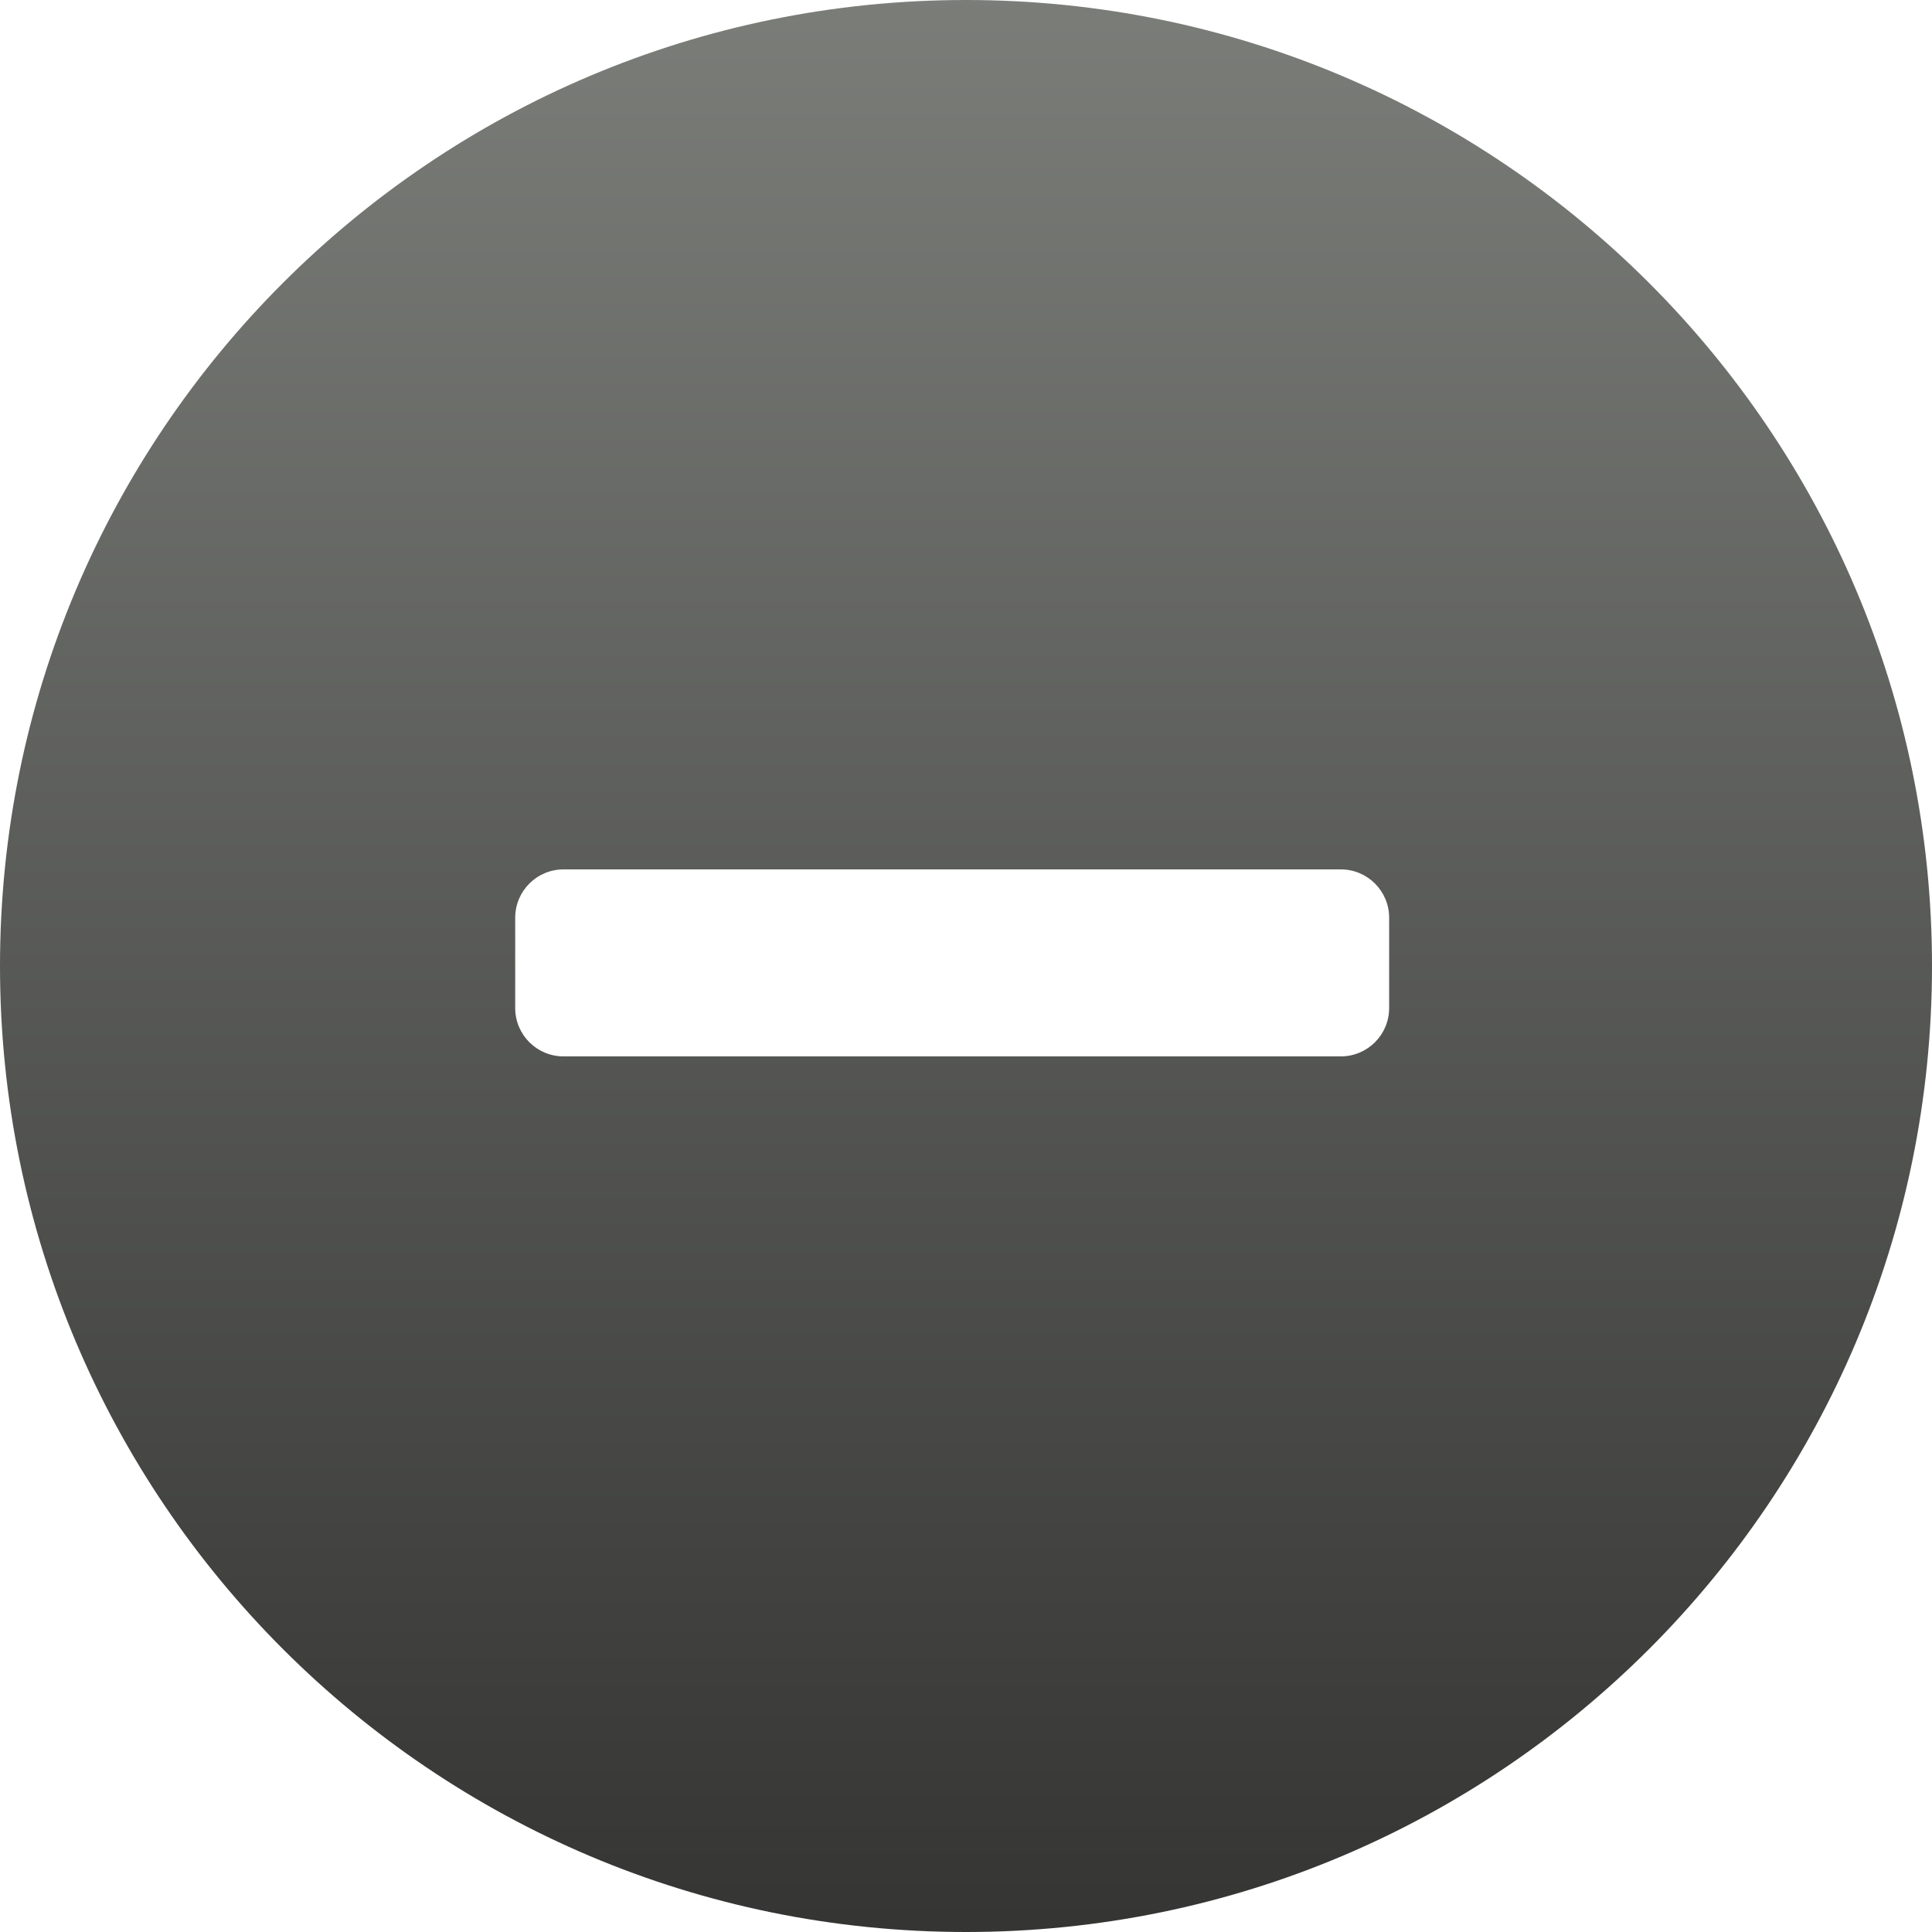
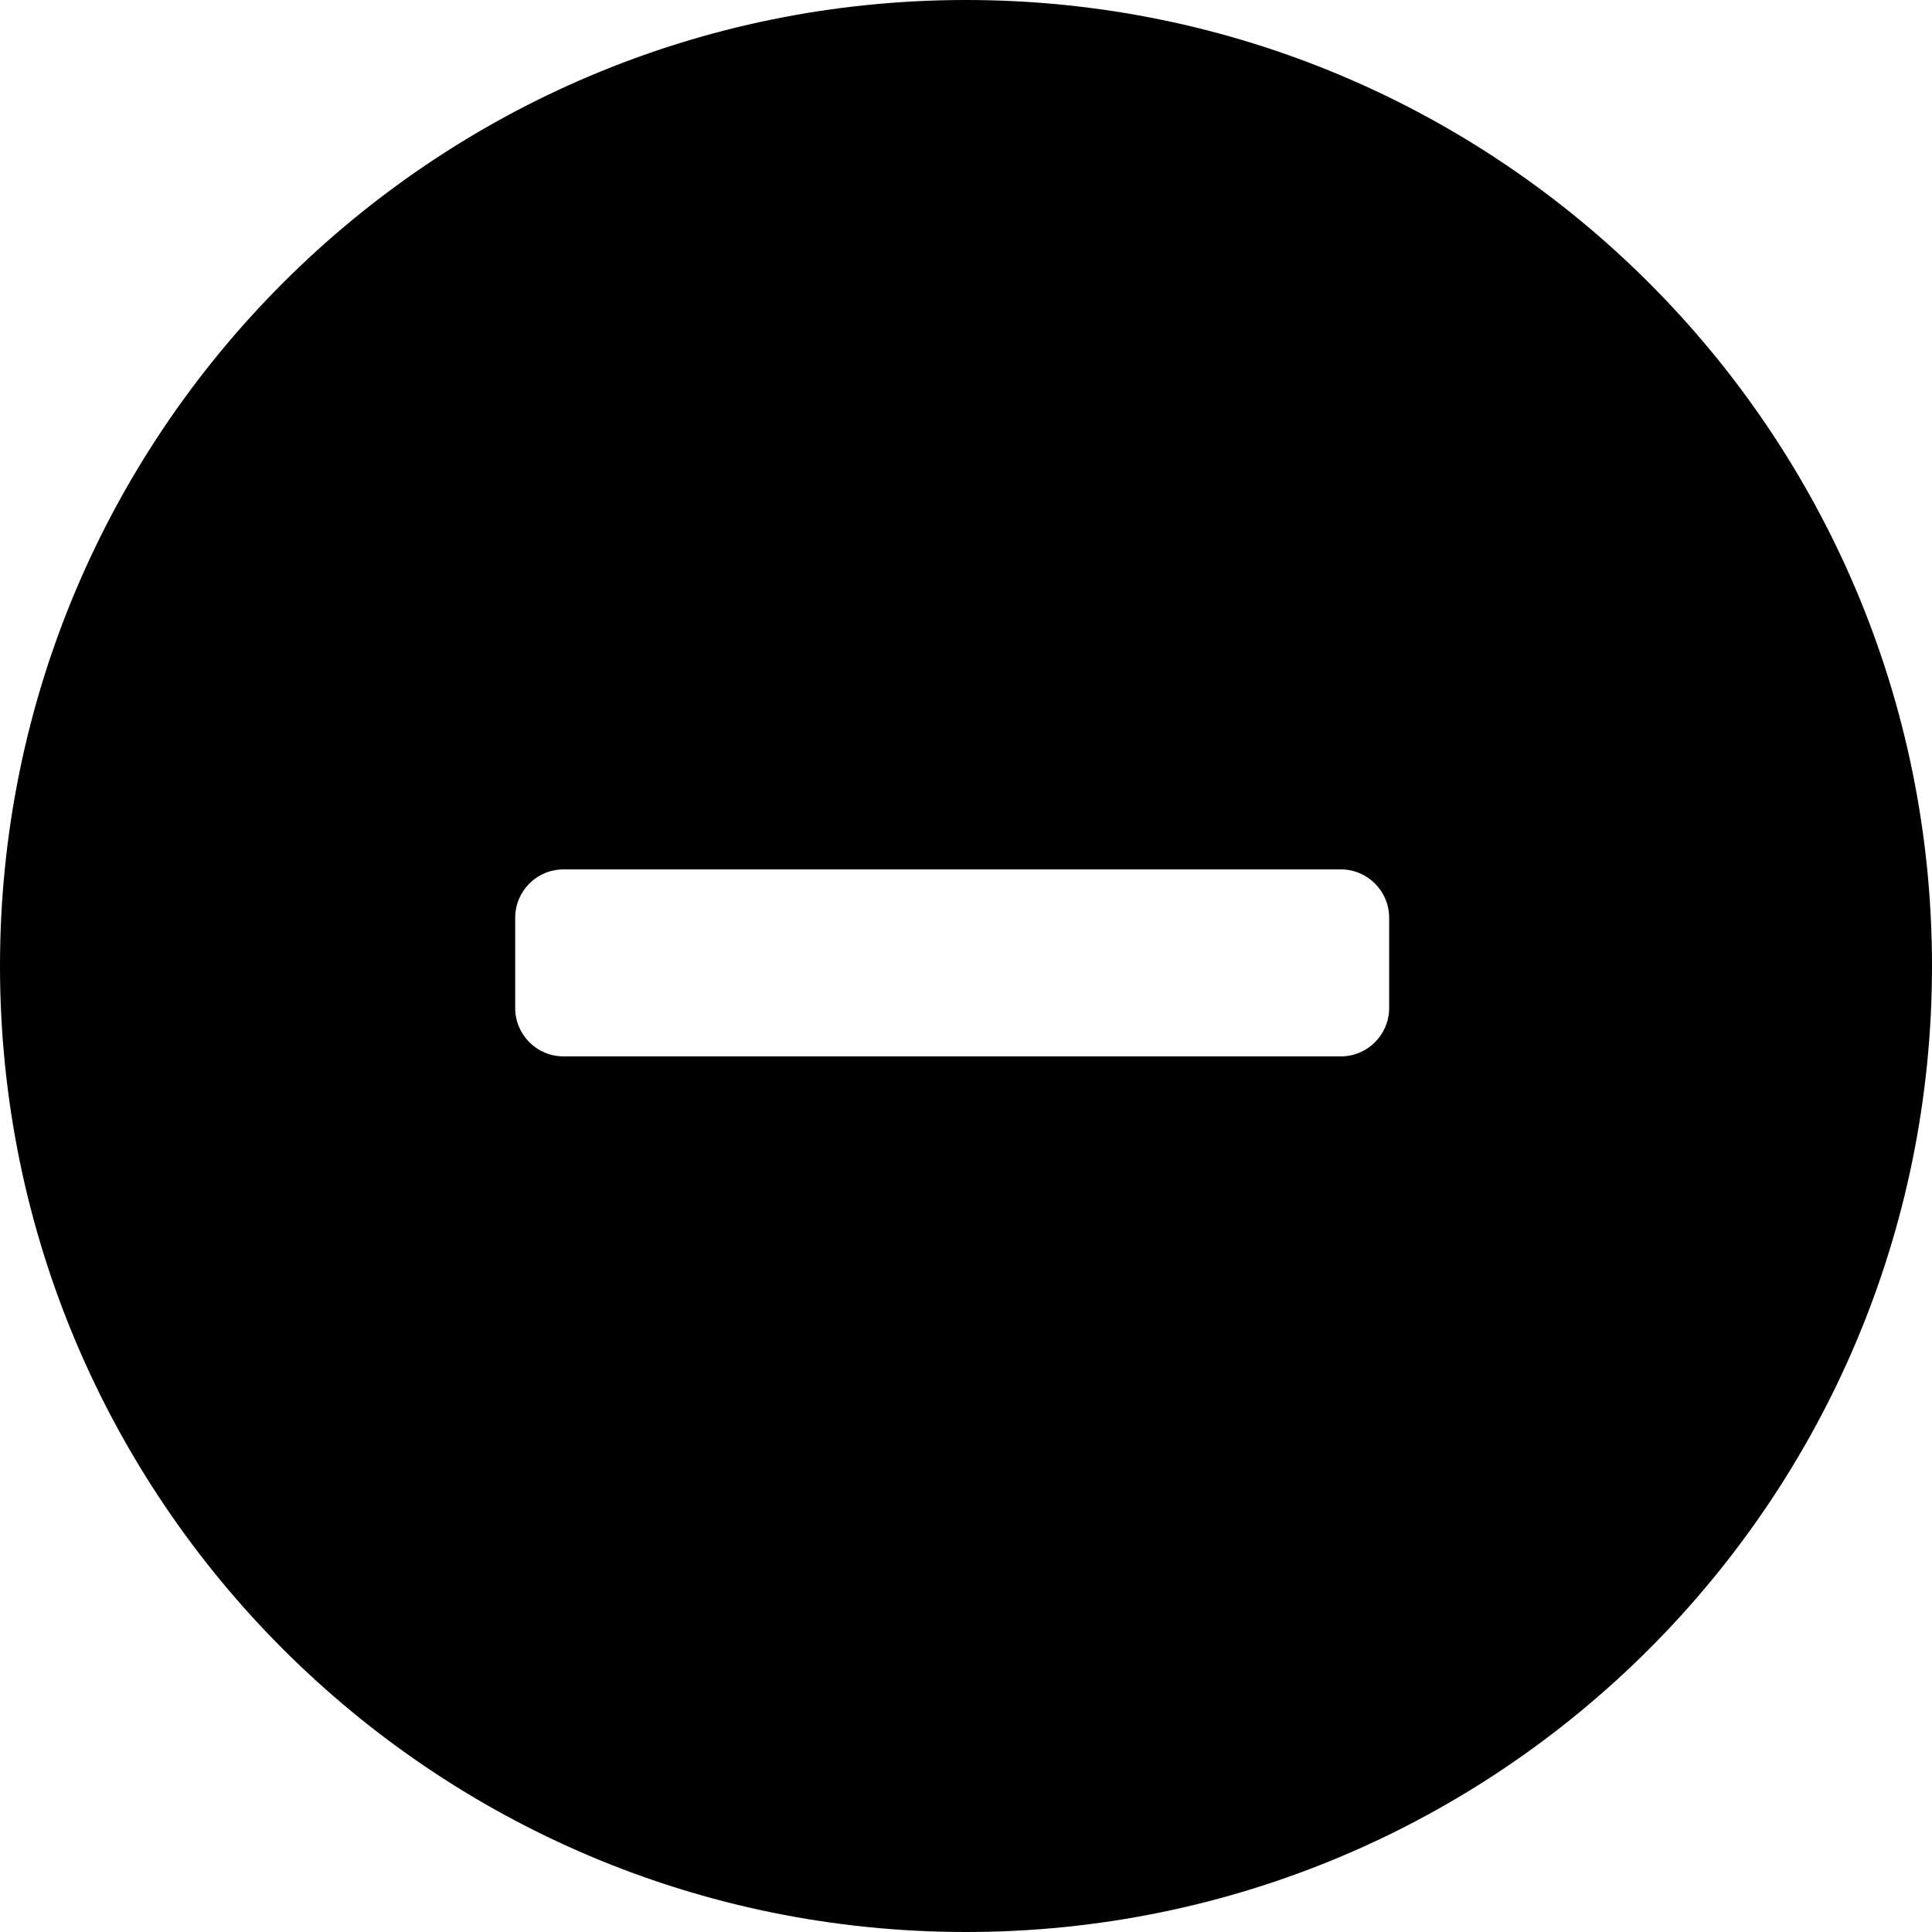
<svg xmlns="http://www.w3.org/2000/svg" width="60px" height="60px" viewBox="0 0 60 60" version="1.1">
  <description>Created with Sketch (http://www.bohemiancoding.com/sketch)</description>
-   <defs>
-     <linearGradient x1="50%" y1="0%" x2="50%" y2="173.921%" id="linearGradient-1">
-       <stop stop-color="rgb(123,125,121)" offset="0%" />
-       <stop stop-color="rgb(0,0,0)" offset="100%" />
-     </linearGradient>
-   </defs>
-   <g id="Page 1" fill="rgb(215,215,215)" fill-rule="evenodd">
-     <path d="M30,60 C46.569,60 60,46.569 60,30 C60,13.431 46.569,0 30,0 C13.431,0 0,13.431 0,30 C0,46.569 13.431,60 30,60 Z M30,60" id="Oval 1" fill="url(#linearGradient-1)" />
-     <path d="M41.641,27 L17.5,27 C16.672,27 16,27.672 16,28.5 L16,31.307 C16,32.135 16.672,32.807 17.5,32.807 L41.641,32.807 C42.469,32.807 43.141,32.135 43.141,31.307 L43.141,28.5 C43.141,27.672 42.469,27 41.641,27 L41.641,27 L41.641,27" id="Shape" fill="rgb(254,255,254)" />
+   <defs />
+   <g id="Page-1" stroke="none" stroke-width="1" fill="none" fill-rule="evenodd">
+     <g id="sipplugin-remove">
+       <g id="Page-1">
+         <path d="M30,60 C46.569,60 60,46.569 60,30 C60,13.431 46.569,0 30,0 C13.431,0 0,13.431 0,30 C0,46.569 13.431,60 30,60 L30,60 Z" id="Oval-1" fill="#000000" />
+         <path d="M41.641,27 L17.5,27 C16.672,27 16,27.672 16,28.5 L16,31.307 C16,32.135 16.672,32.807 17.5,32.807 L41.641,32.807 C42.469,32.807 43.141,32.135 43.141,31.307 L43.141,28.5 C43.141,27.672 42.469,27 41.641,27 L41.641,27" id="Shape" fill="#FEFFFE" />
+       </g>
+     </g>
  </g>
</svg>
